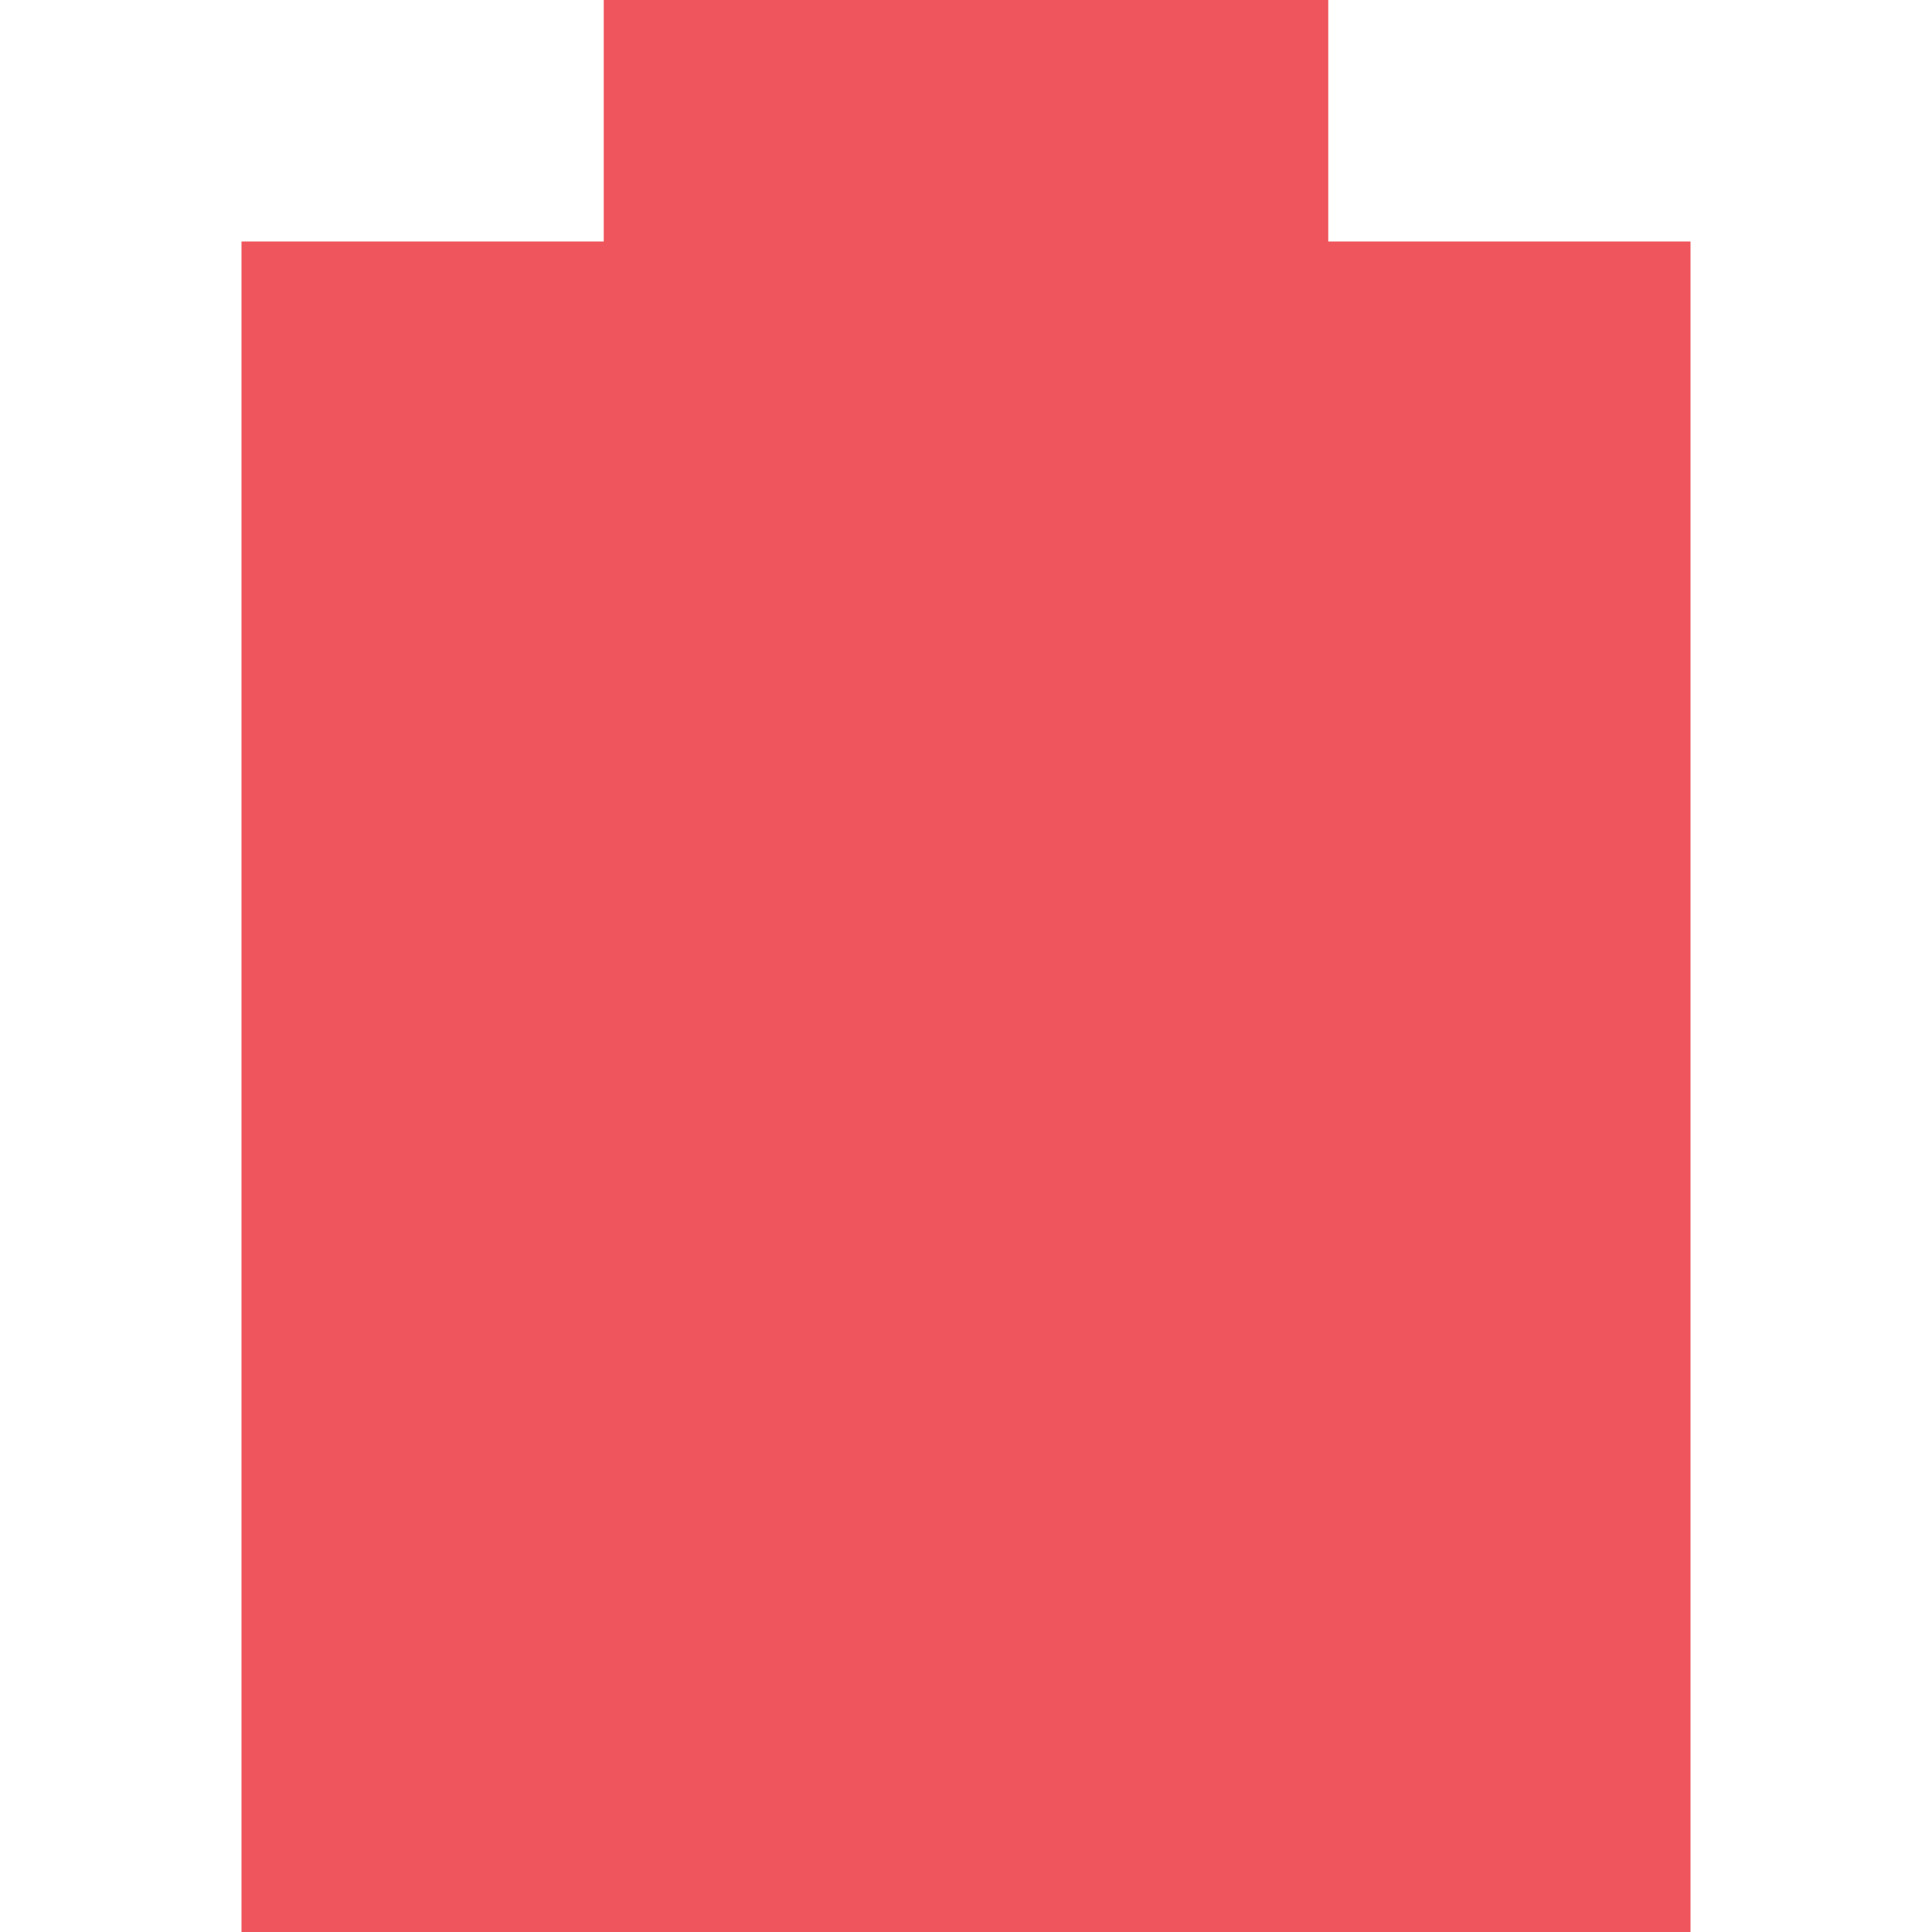
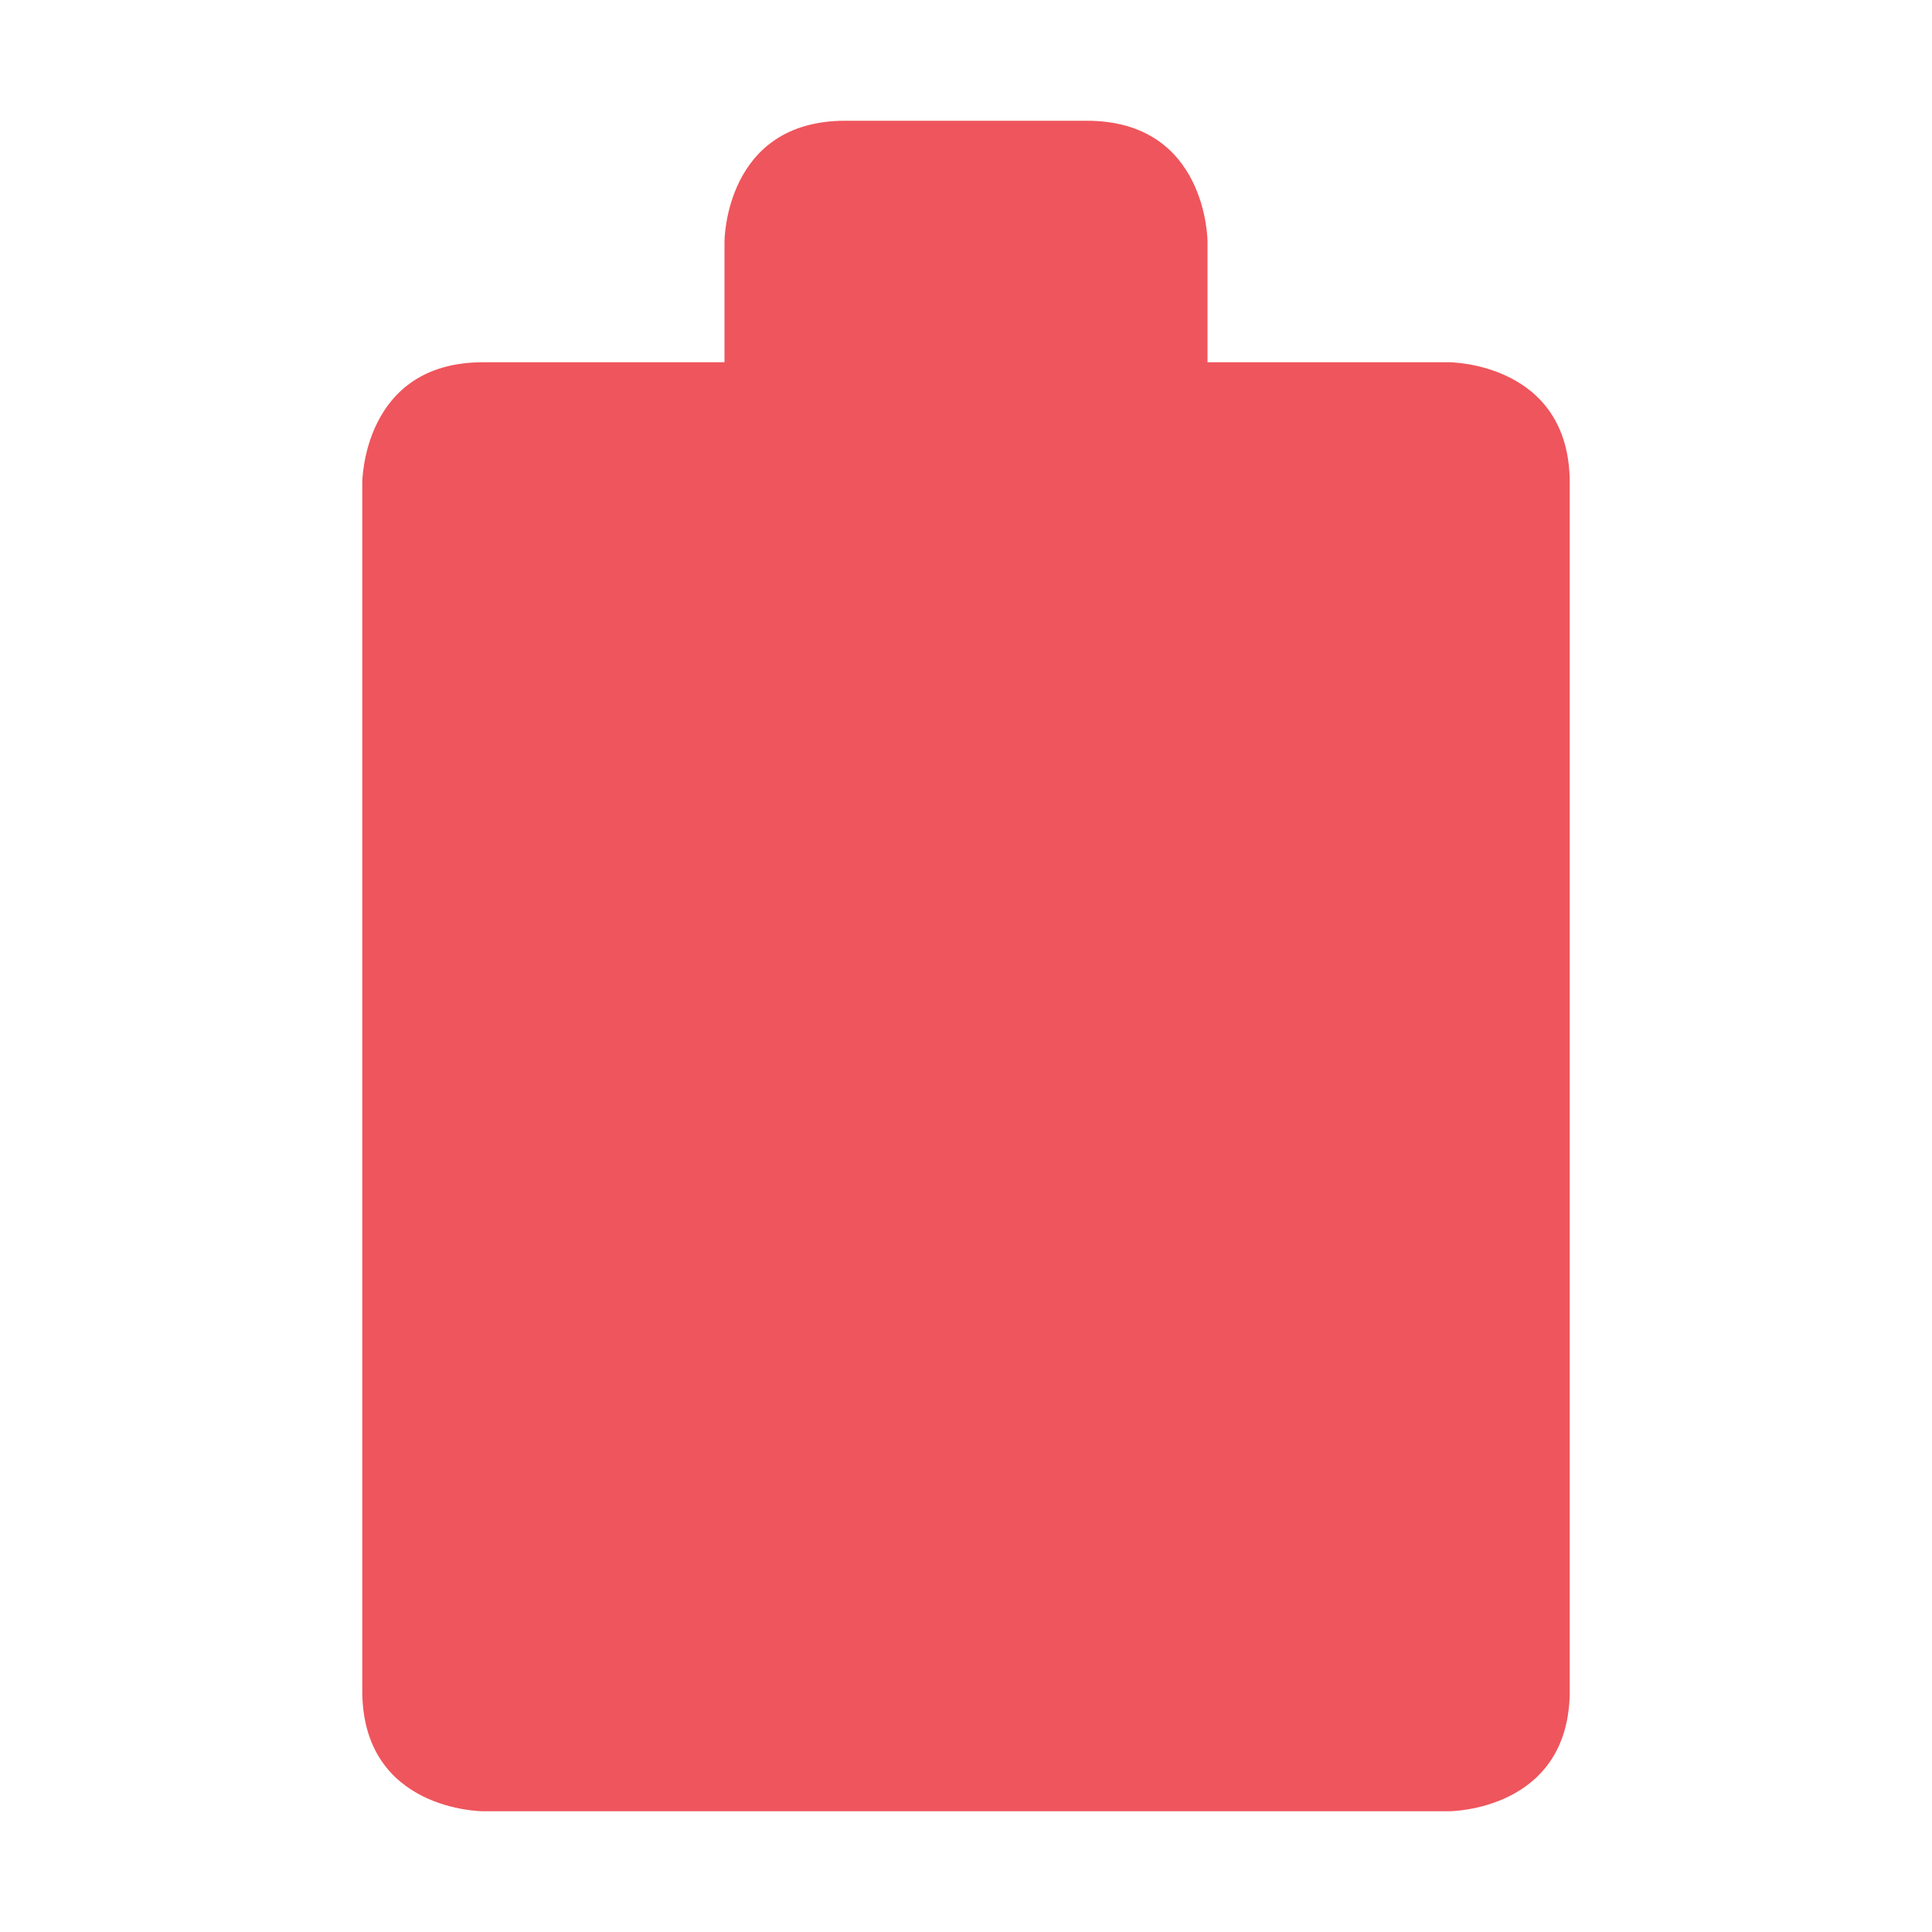
<svg xmlns="http://www.w3.org/2000/svg" width="16" viewBox="0 0 16 16" height="16" id="svg2" version="1.1">
  <defs id="defs8" />
-   <path d="M 5,0 5,2 2,2 2,16 14,16 14,2 11,2 11,0 z" id="path4" class="error" style="fill:#ef555c" />
+   <path d="M 6,2 6,3 4,3 C 3,3 3,4 3,4 l 0,10 c 0,1 1,1 1,1 l 8,0 c 0,0 1,0 1,-1 L 13,4 C 13,3 12,3 12,3 L 10,3 10,2 C 10,2 10,1 9,1 L 7,1 C 6,1 6,2 6,2 z" id="path4-5" style="fill:#ef555c;fill-opacity:1" class="error" />
</svg>
